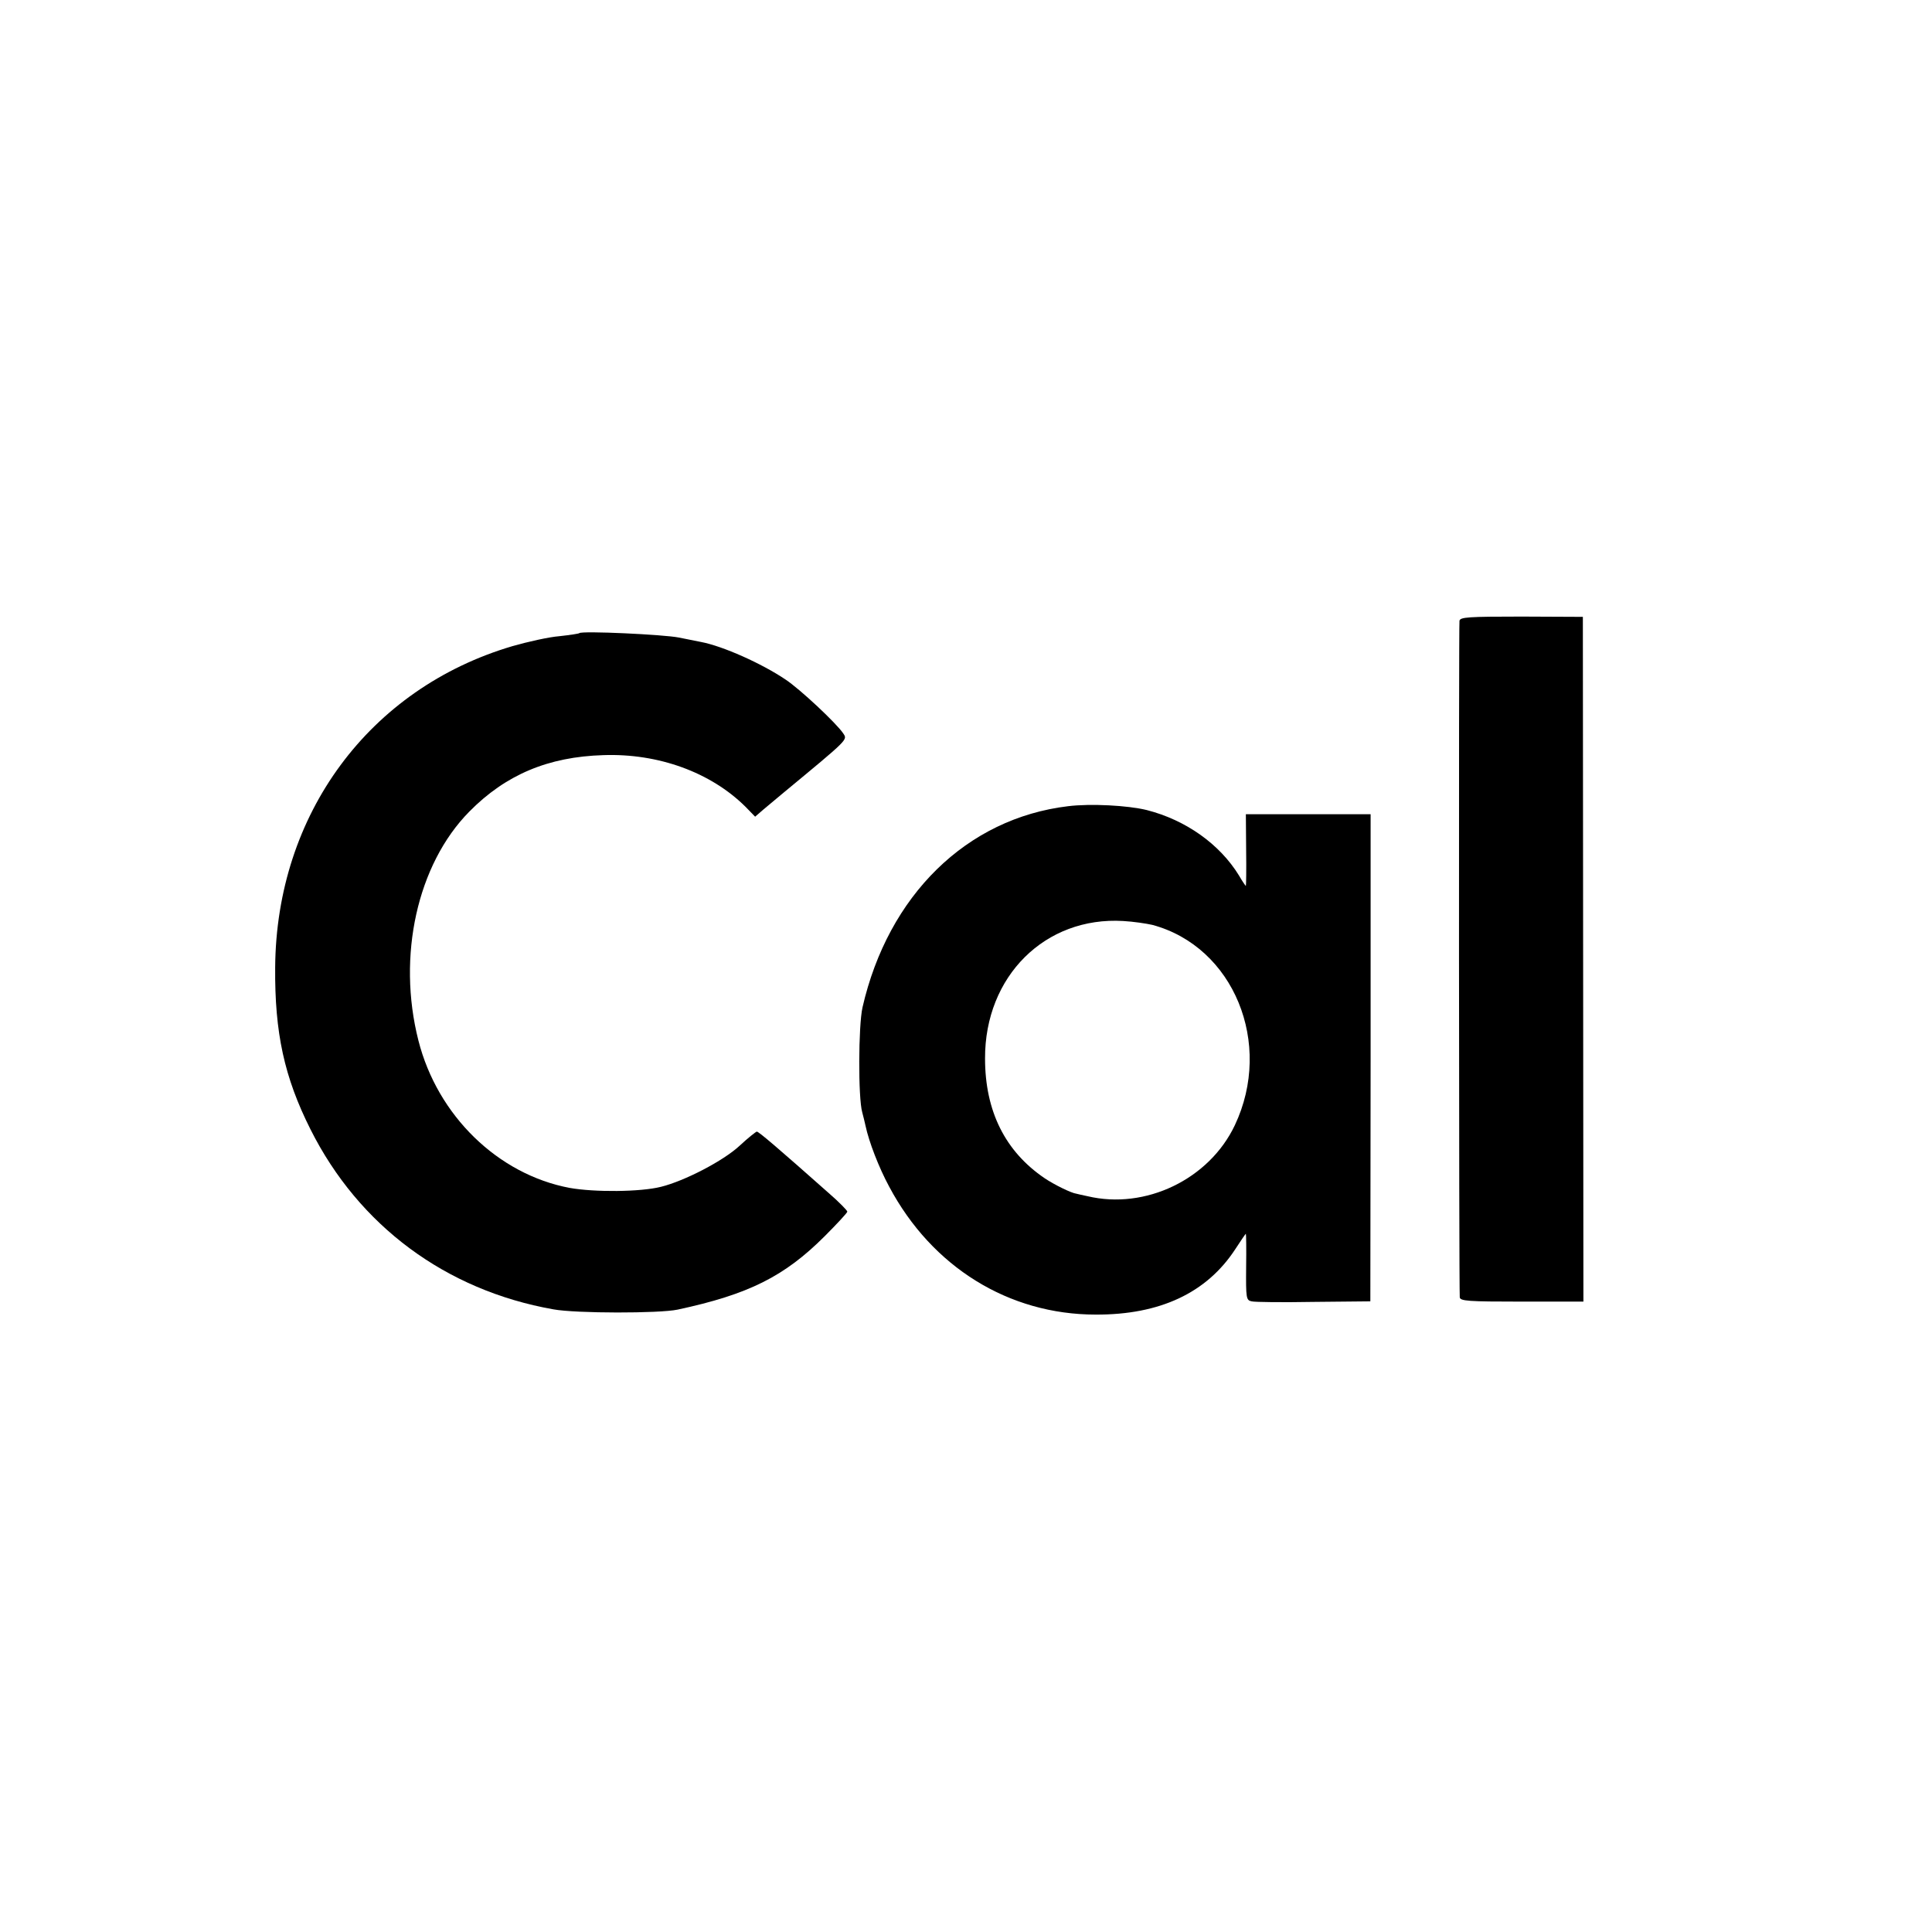
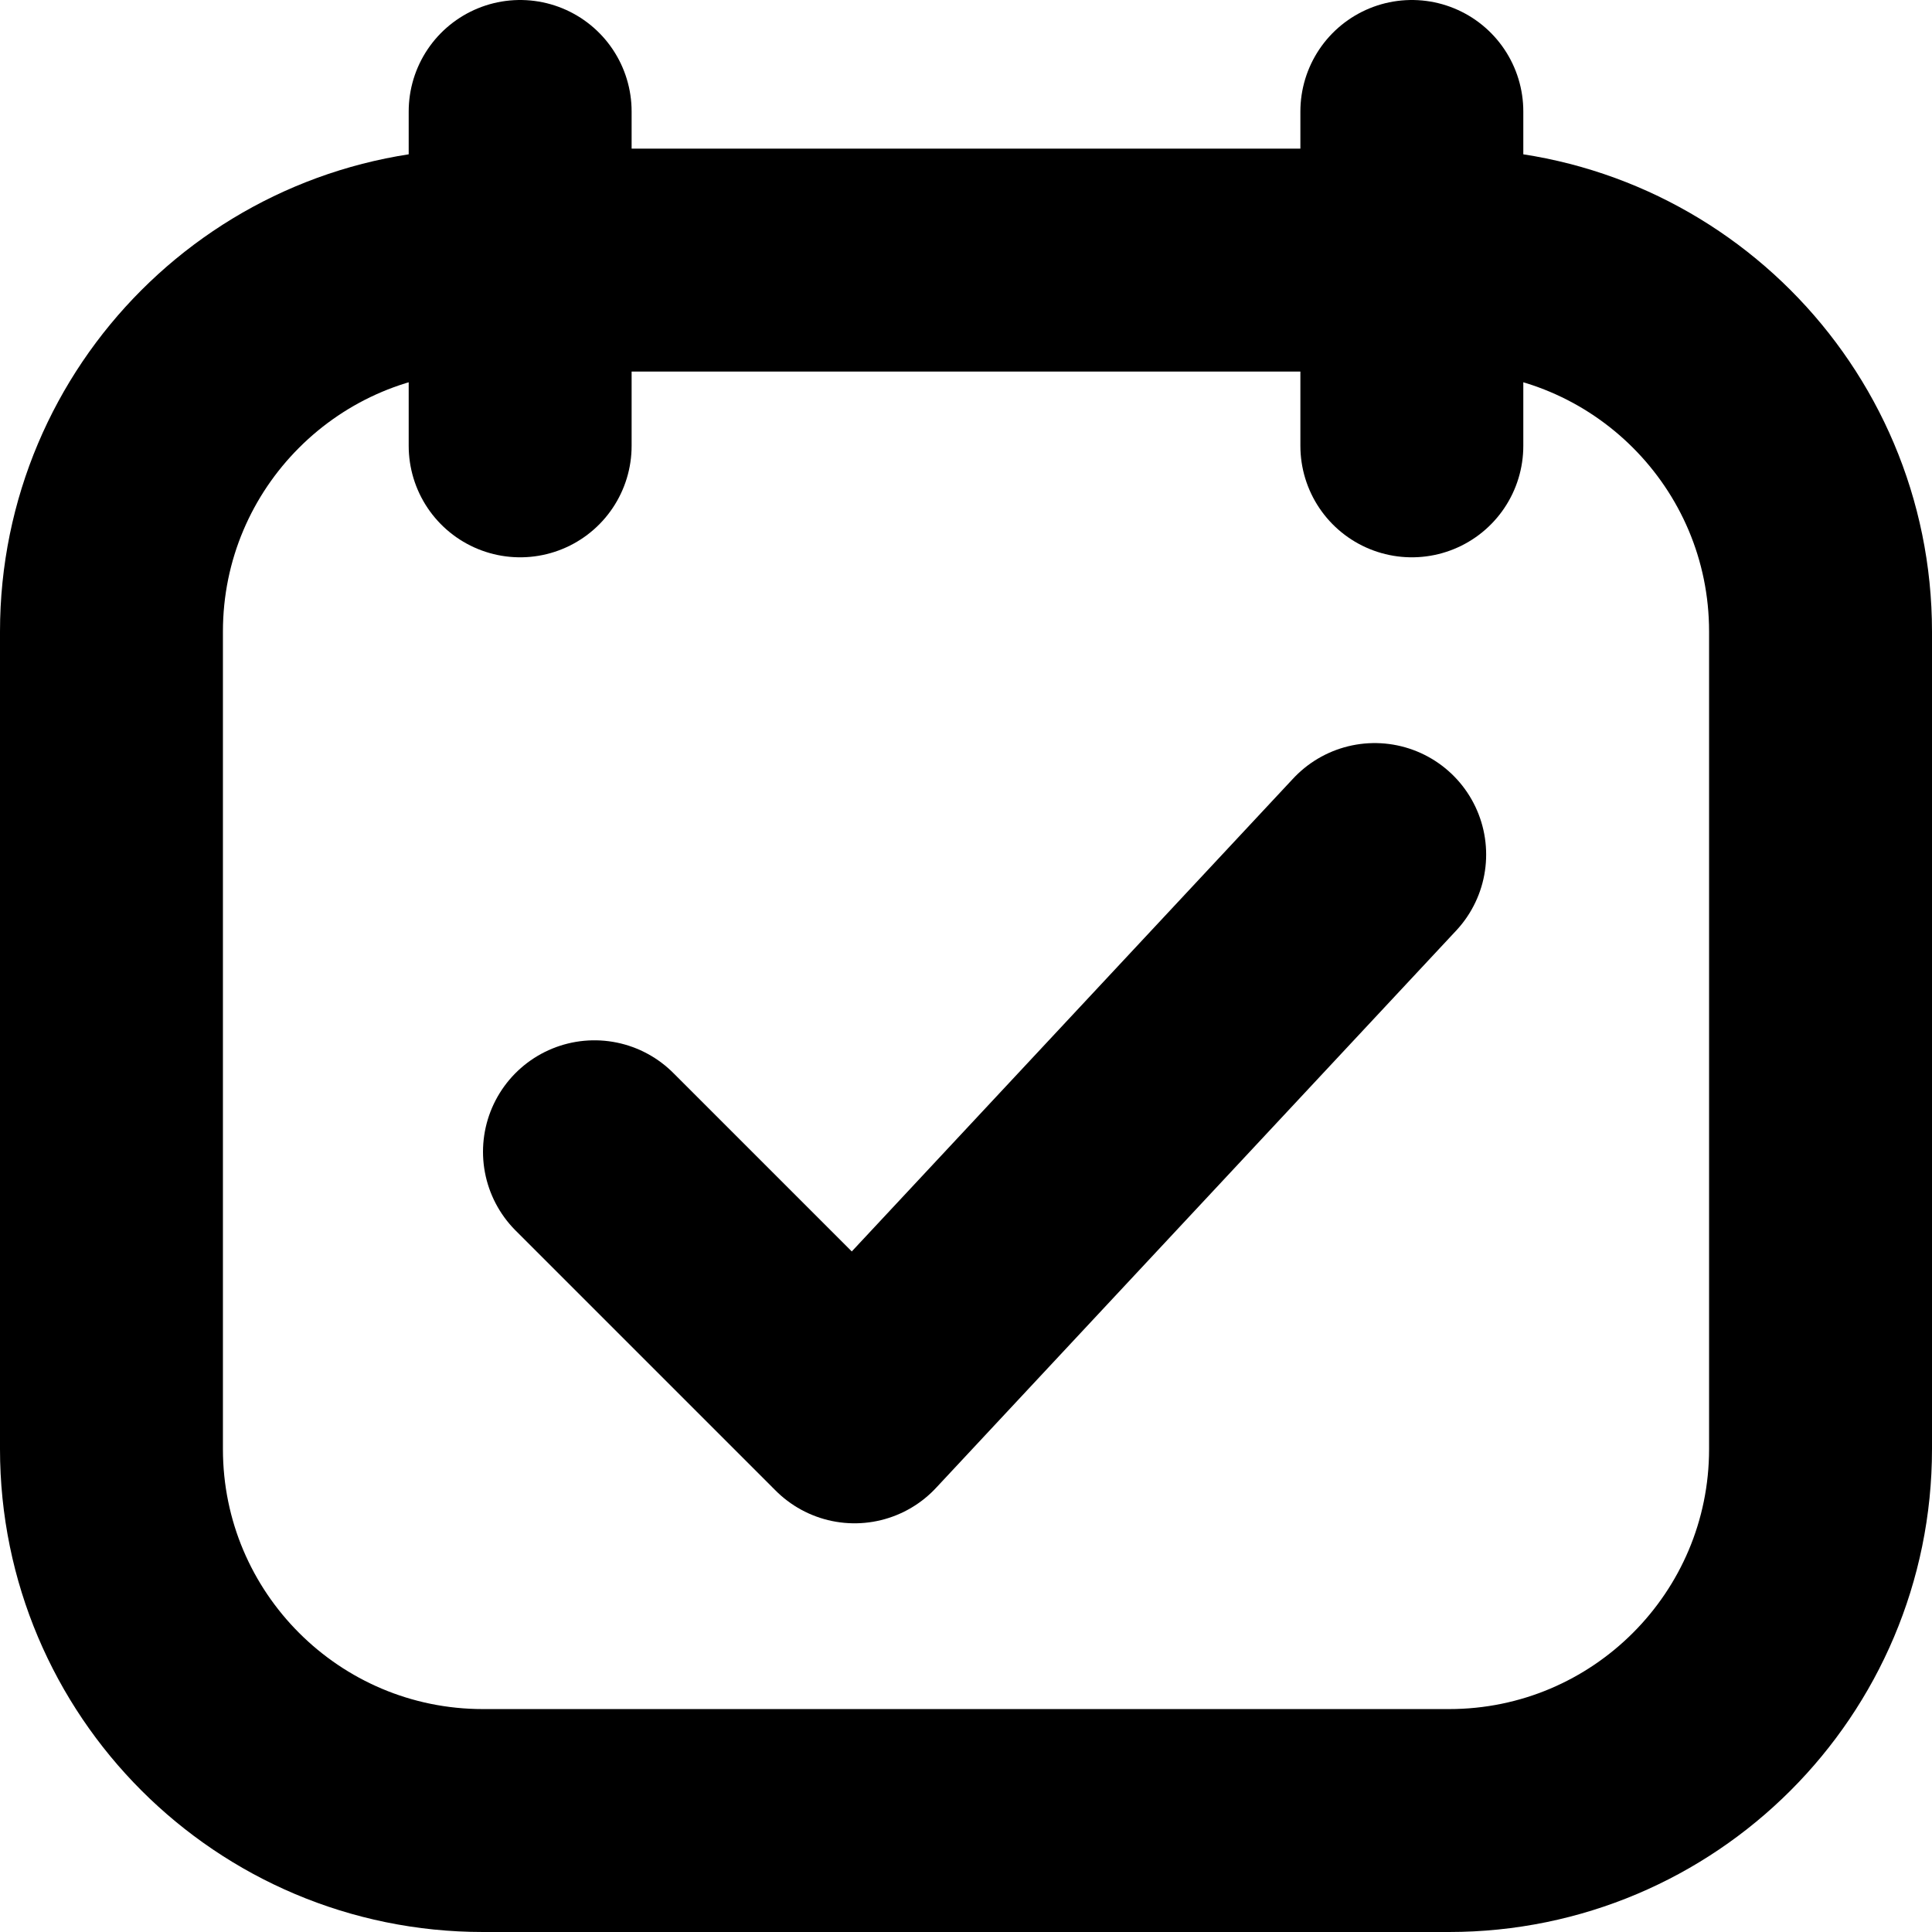
- <svg xmlns="http://www.w3.org/2000/svg" version="1.0" width="700pt" height="700pt" viewBox="0 0 700 700" preserveAspectRatio="xMidYMid meet">
-   <g transform="translate(0,700) scale(0.1,-0.1)" fill="#000000" stroke="none">
-     <path d="M5288 4751 c-3 -14 -2 -2406 1 -2451 1 -14 30 -16 224 -16 l224 0 -1 1241 -1 1240 -222 1 c-193 0 -222 -2 -225 -15z" />
-     <path d="M2099 4706 c-2 -2 -35 -7 -72 -11 -38 -3 -114 -20 -170 -36 -519 -153 -856 -609 -860 -1164 -2 -237 33 -398 128 -587 175 -349 490 -583 880 -652 81 -15 385 -15 450 -1 257 55 387 120 533 266 45 45 82 85 82 89 0 4 -30 35 -67 67 -185 164 -254 223 -261 223 -4 -1 -32 -23 -62 -51 -59 -55 -200 -128 -285 -149 -75 -19 -241 -20 -331 -4 -260 49 -479 262 -548 534 -78 306 -4 638 184 829 132 134 286 199 486 205 199 7 389 -62 515 -187 l35 -36 30 26 c16 13 49 41 73 61 238 197 232 191 216 215 -24 36 -156 160 -209 195 -86 58 -227 121 -306 136 -14 3 -50 10 -80 16 -54 11 -352 25 -361 16z" />
-     <path d="M3870 4079 c-368 -44 -652 -323 -745 -729 -15 -67 -16 -327 -1 -380 4 -14 9 -36 12 -49 12 -57 48 -151 86 -221 155 -291 433 -463 748 -463 233 -1 402 79 505 236 20 31 38 57 39 57 1 0 2 -54 1 -120 -1 -114 0 -121 20 -125 11 -3 112 -4 225 -2 l205 2 1 883 0 882 -226 0 -226 0 1 -130 c1 -71 0 -130 -1 -130 -1 0 -13 17 -25 38 -70 114 -193 201 -334 237 -69 17 -204 24 -285 14z m305 -430 c295 -79 439 -430 299 -726 -93 -196 -324 -307 -534 -257 -19 4 -37 8 -40 9 -18 2 -81 33 -115 56 -143 97 -216 243 -216 434 -1 298 218 515 501 498 36 -2 83 -9 105 -14z" />
-   </g>
+ <svg xmlns="http://www.w3.org/2000/svg" width="26" height="26" viewBox="0 0 26 26" fill="none">
+   <rect x="1.5" y="3.5" width="23" height="21" rx="5" stroke="#000000" stroke-width="3" />
+   <path d="M7 1.5V6M19 1.5V6" stroke="#000000" stroke-width="3" stroke-linecap="round" />
+   <path d="M8 15.5L11.5 19L18.5 11.5" stroke="#000000" stroke-width="3" stroke-linecap="round" stroke-linejoin="round" />
</svg>
